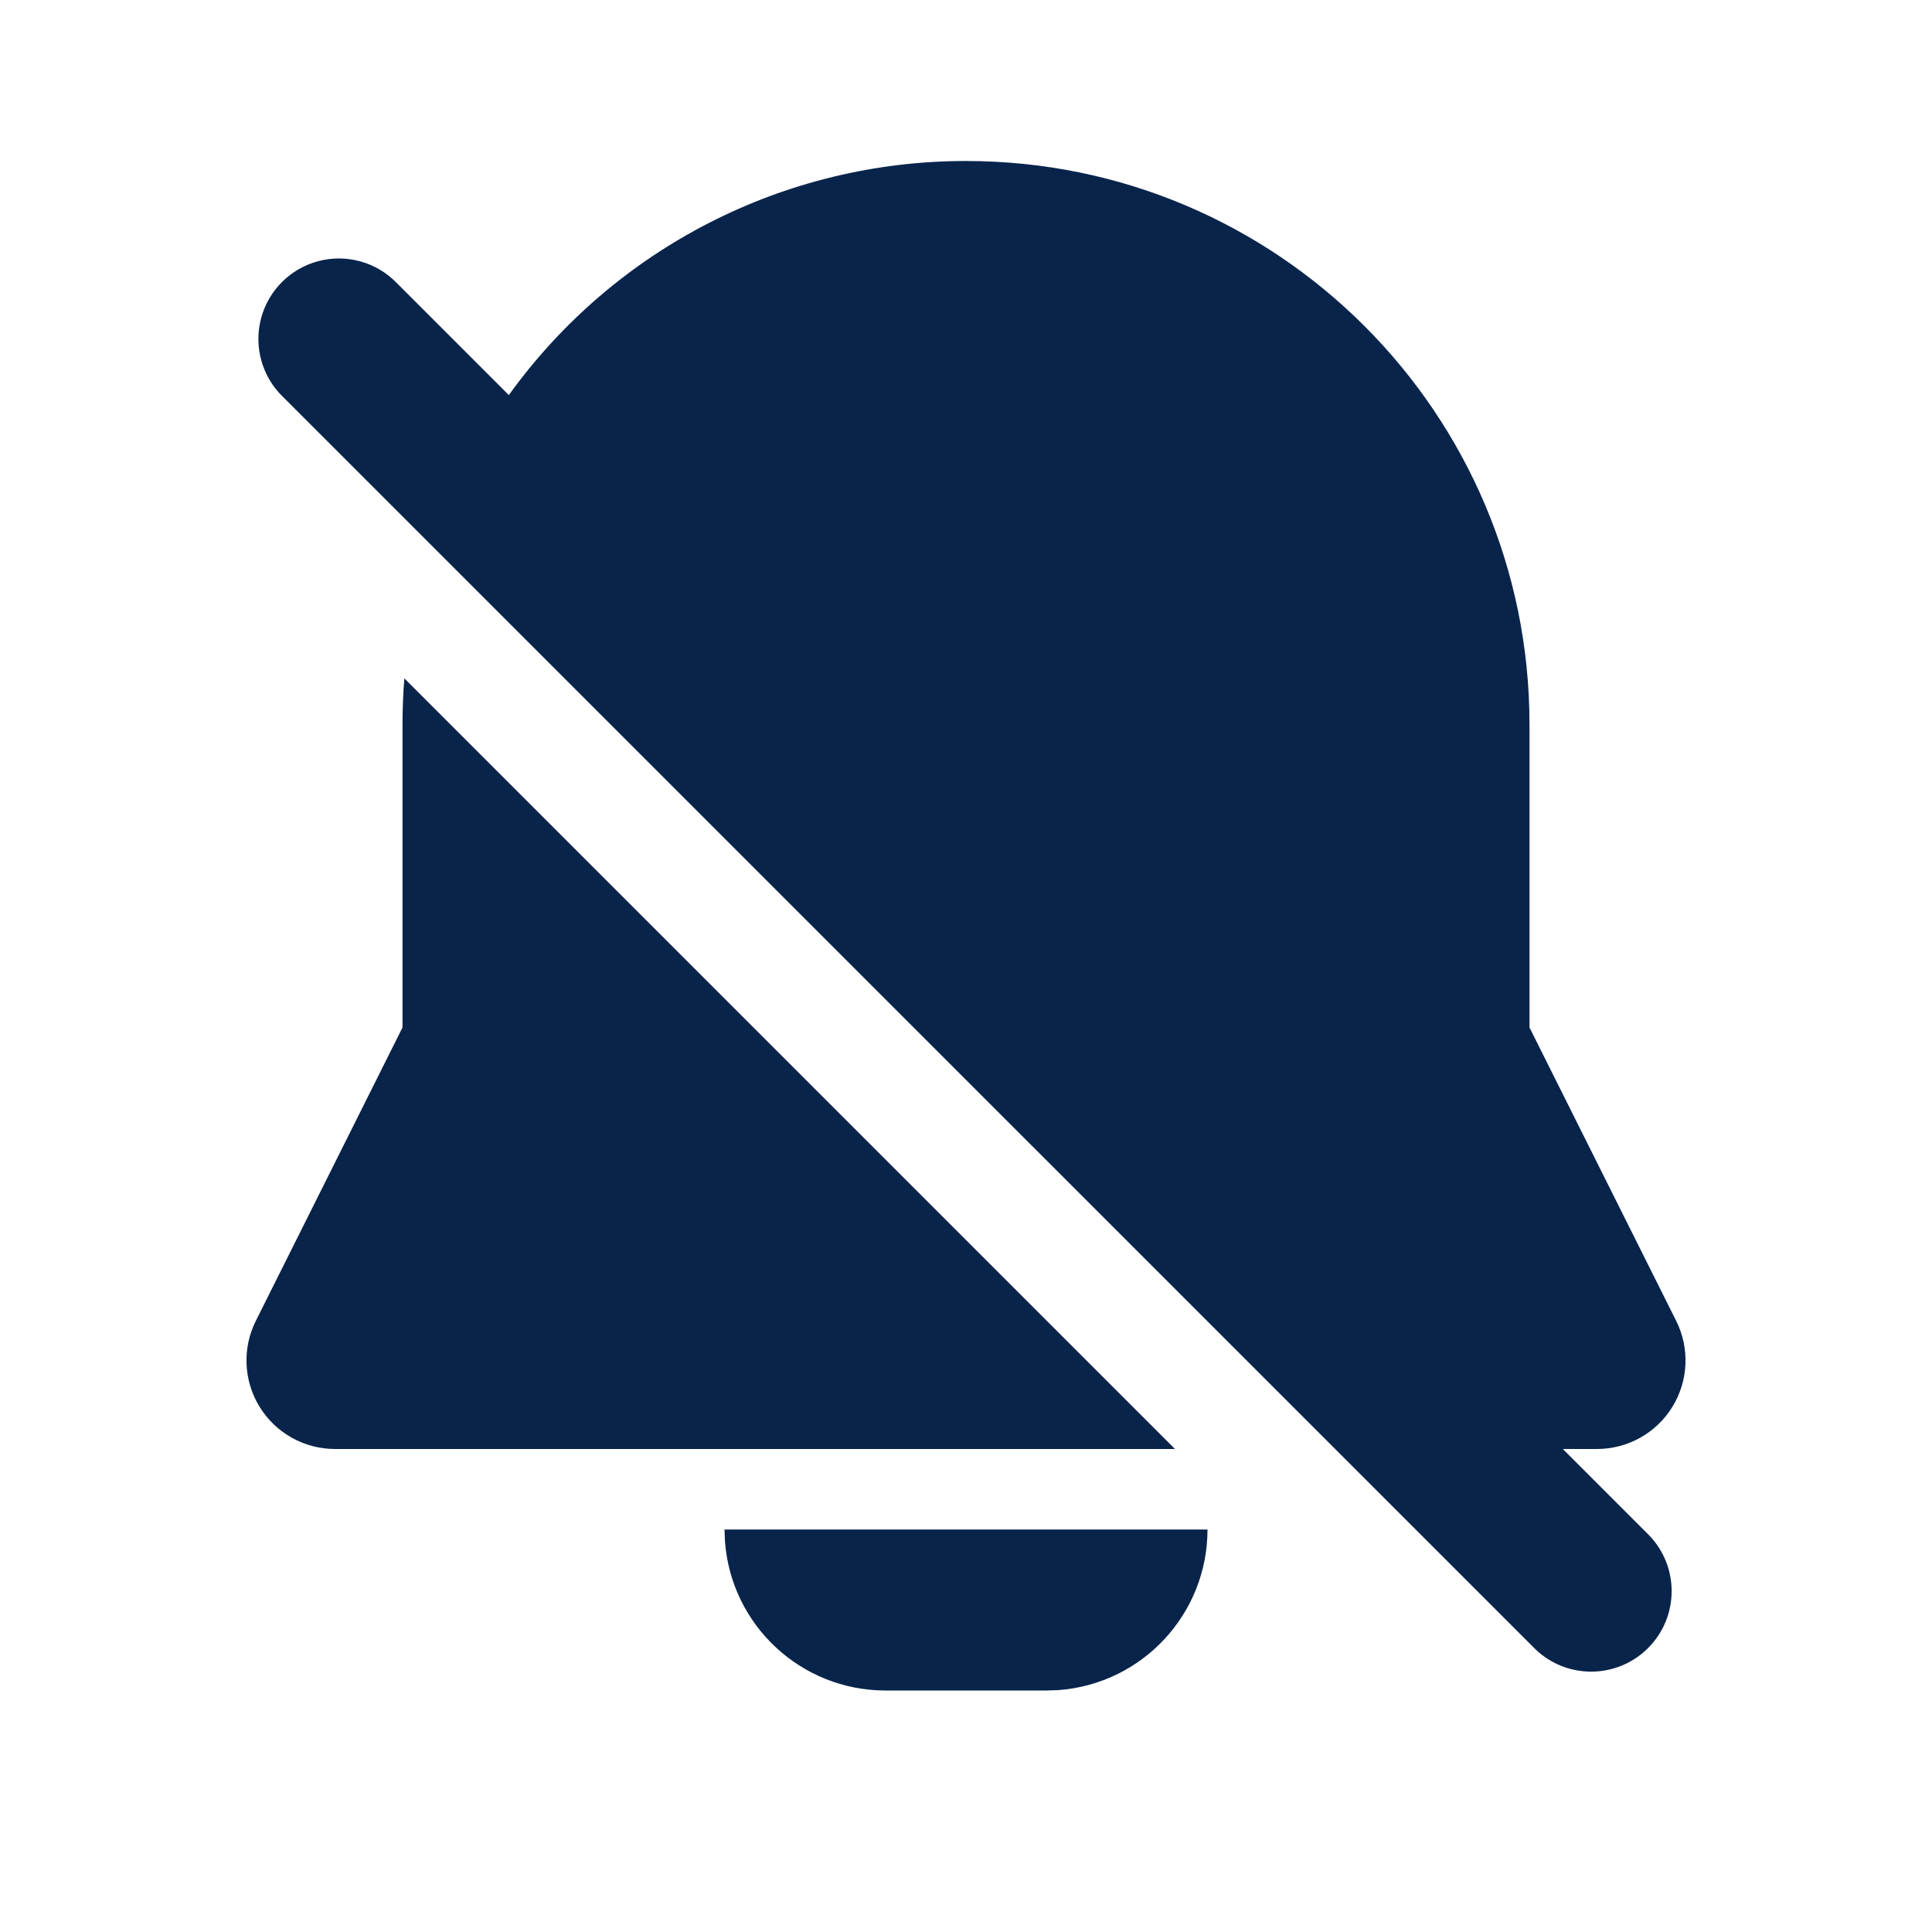
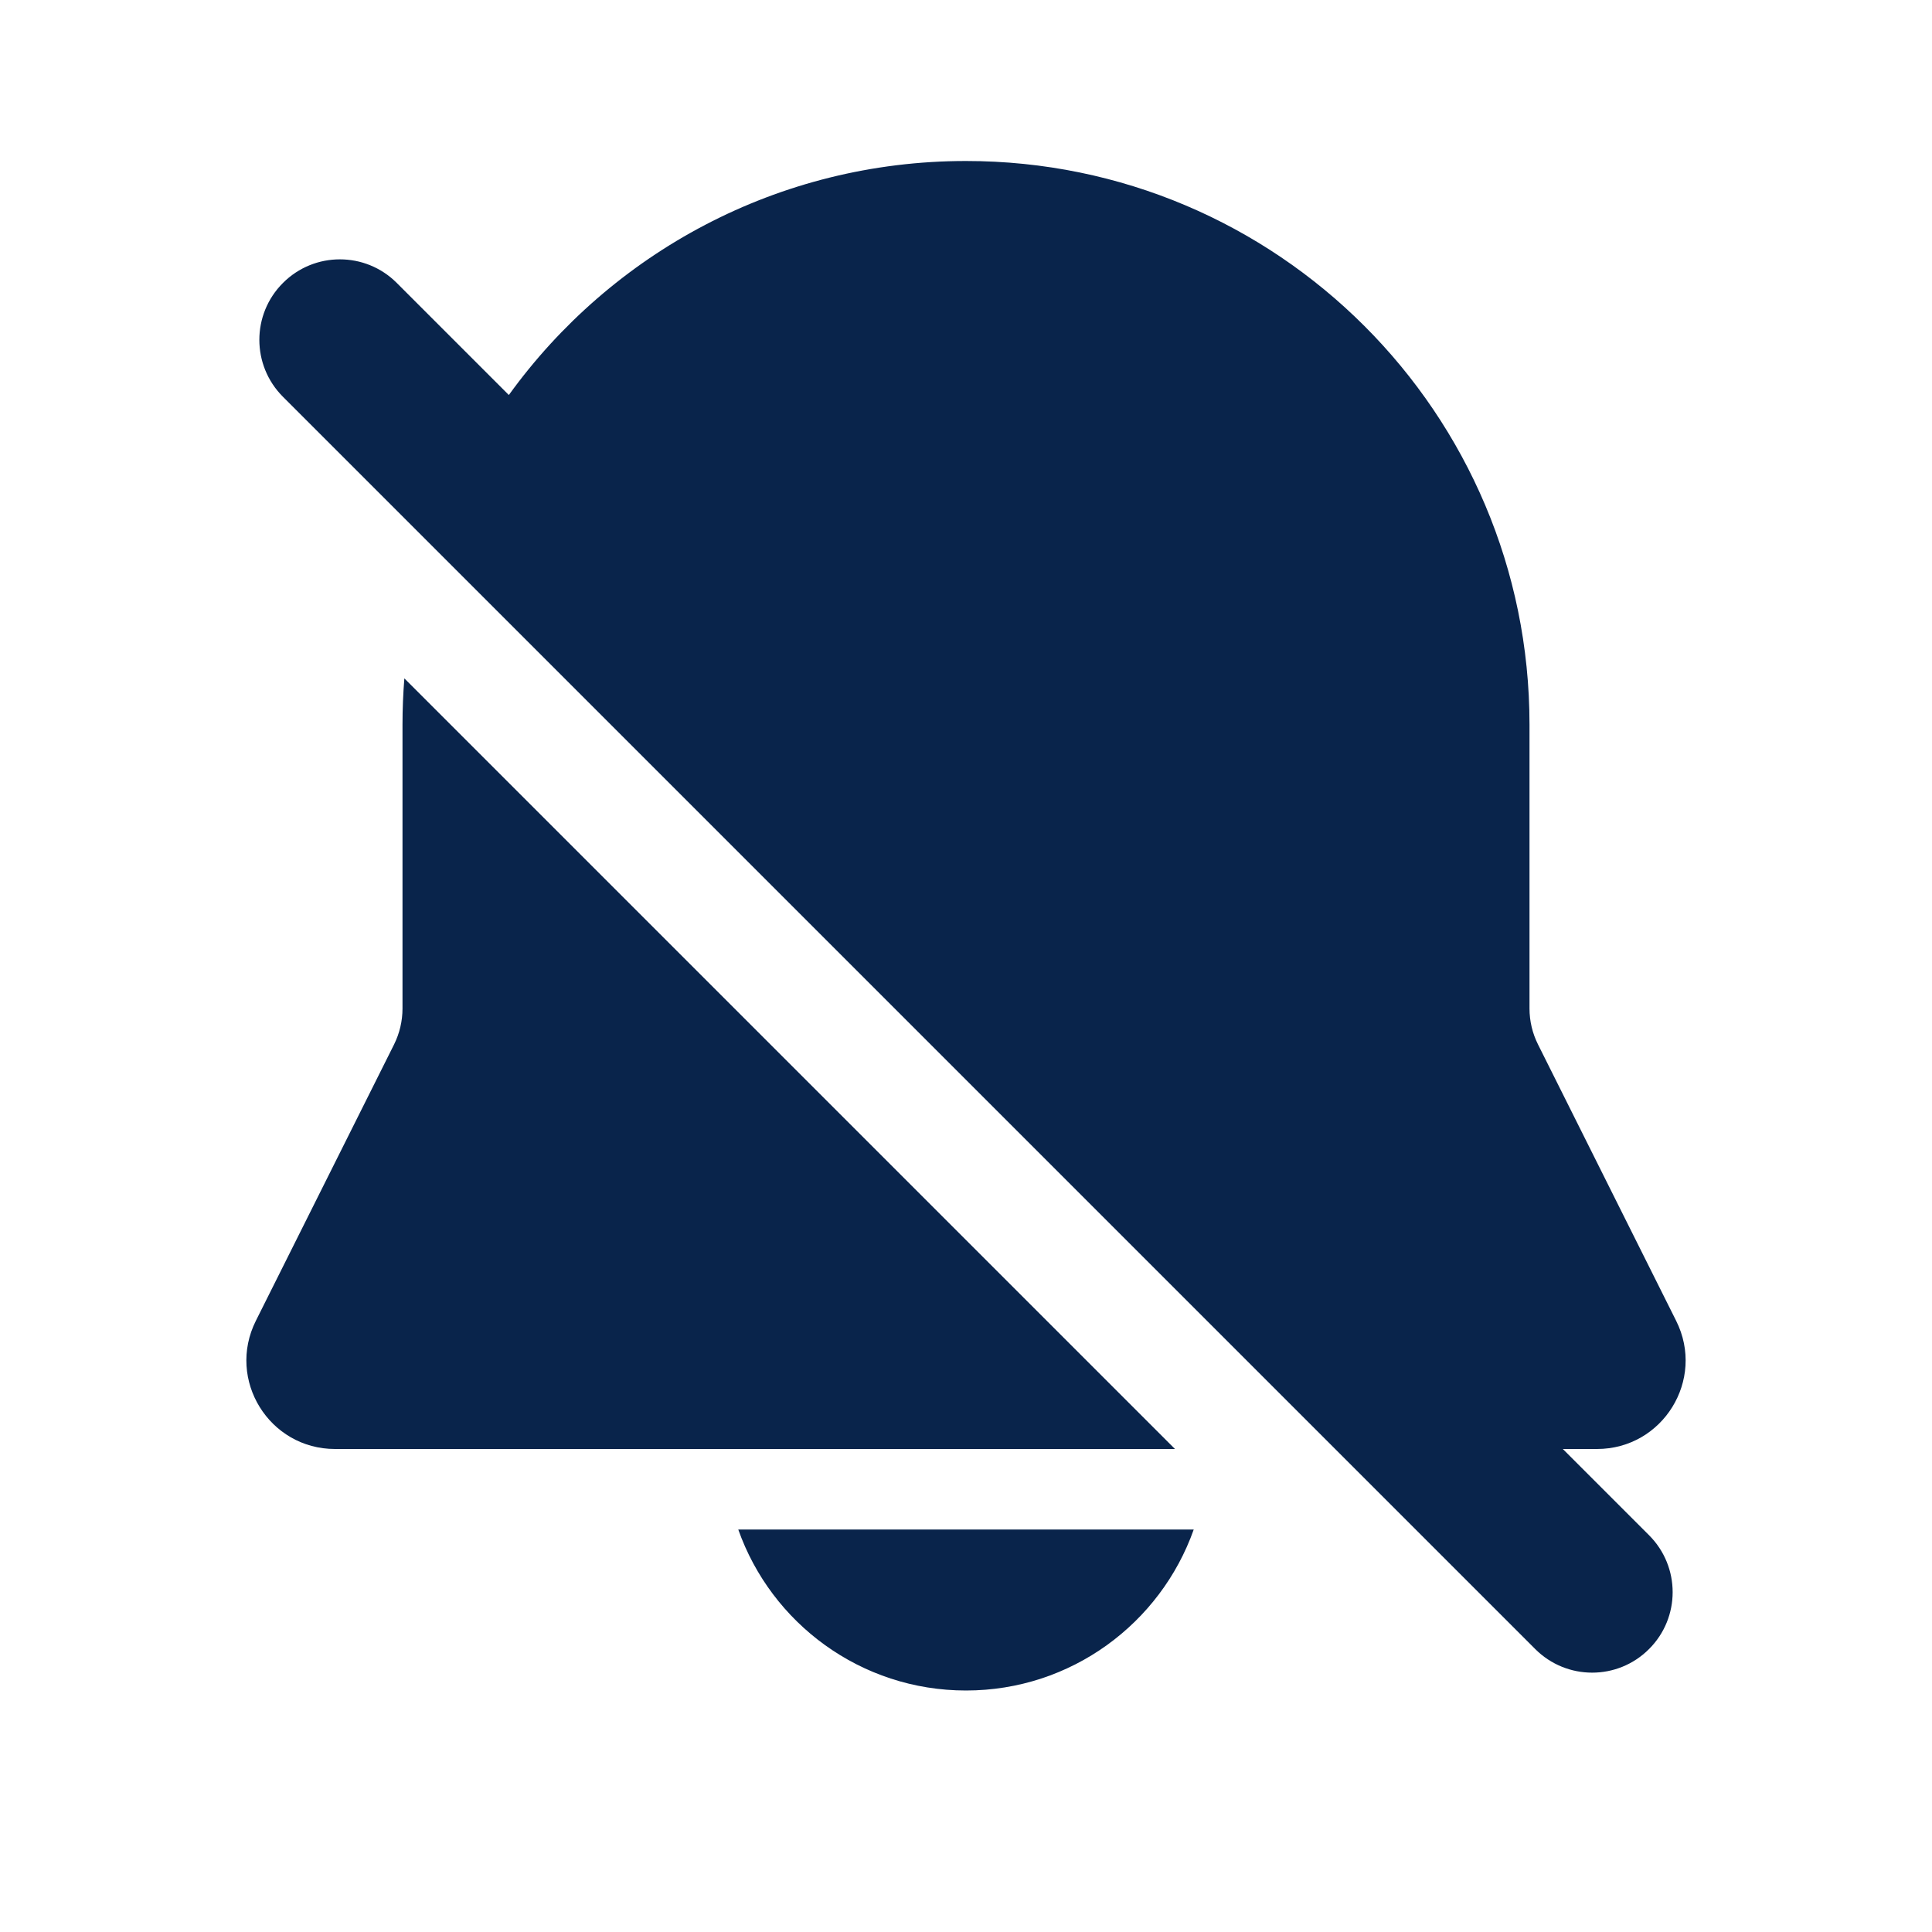
- <svg xmlns="http://www.w3.org/2000/svg" width="24" height="24">
-   <g fill="none" fill-rule="nonzero">
-     <path d="M24 0v24H0V0h24ZM12.593 23.258l-.011.002-.071.035-.02.004-.014-.004-.071-.035c-.01-.004-.019-.001-.024.005l-.004.01-.017.428.005.02.01.013.104.074.015.004.012-.004.104-.074.012-.016.004-.017-.017-.427c-.002-.01-.009-.017-.017-.018Zm.265-.113-.013.002-.185.093-.01.01-.003.011.018.43.005.012.008.007.201.093c.012.004.023 0 .029-.008l.004-.014-.034-.614c-.003-.012-.01-.02-.02-.022Zm-.715.002a.023.023 0 0 0-.027.006l-.006.014-.034.614c0 .012.007.02.017.024l.015-.002.201-.093.01-.008.004-.011.017-.43-.003-.012-.01-.01-.184-.092Z" />
-     <path fill="#09244B" d="M15 19a2 2 0 0 1-1.85 1.995L13 21h-2a2 2 0 0 1-1.994-1.85L9 19h6ZM12 2a7 7 0 0 1 7 7v3.764l1.822 3.644A1.1 1.1 0 0 1 19.838 18h-.424l1.071 1.071a1 1 0 0 1-1.414 1.414L3.515 4.93a1 1 0 1 1 1.414-1.414l1.392 1.392A6.99 6.99 0 0 1 12.001 2ZM5.023 8.427 14.596 18H4.162a1.1 1.1 0 0 1-.984-1.592L5 12.764V9c0-.193.008-.384.023-.573Z" />
+ <svg xmlns="http://www.w3.org/2000/svg" width="24" height="24" viewBox="0 0 24 24">
+   <g fill="none">
+     <rect width="24" height="24" />
+     <path fill="#09244B" d="M14.829,19 C14.417,20.165 13.306,21 12,21 C10.694,21 9.582,20.165 9.171,19 L14.829,19 Z M12,2 C15.866,2 19,5.134 19,9 L19,12.528 C19,12.683 19.036,12.836 19.106,12.975 L20.822,16.408 C21.188,17.14 20.656,18 19.838,18 L19.414,18 L20.485,19.071 C20.876,19.462 20.876,20.095 20.485,20.485 C20.095,20.876 19.462,20.876 19.071,20.485 L3.515,4.929 C3.124,4.538 3.124,3.905 3.515,3.515 C3.905,3.124 4.539,3.124 4.929,3.515 L6.321,4.907 C7.592,3.146 9.662,2 12,2 Z M5.023,8.427 L14.596,18 L4.162,18 C3.344,18 2.812,17.14 3.178,16.408 L4.895,12.975 C4.964,12.836 5,12.683 5,12.528 L5,9 C5,8.807 5.008,8.616 5.023,8.427 Z" />
  </g>
</svg>
